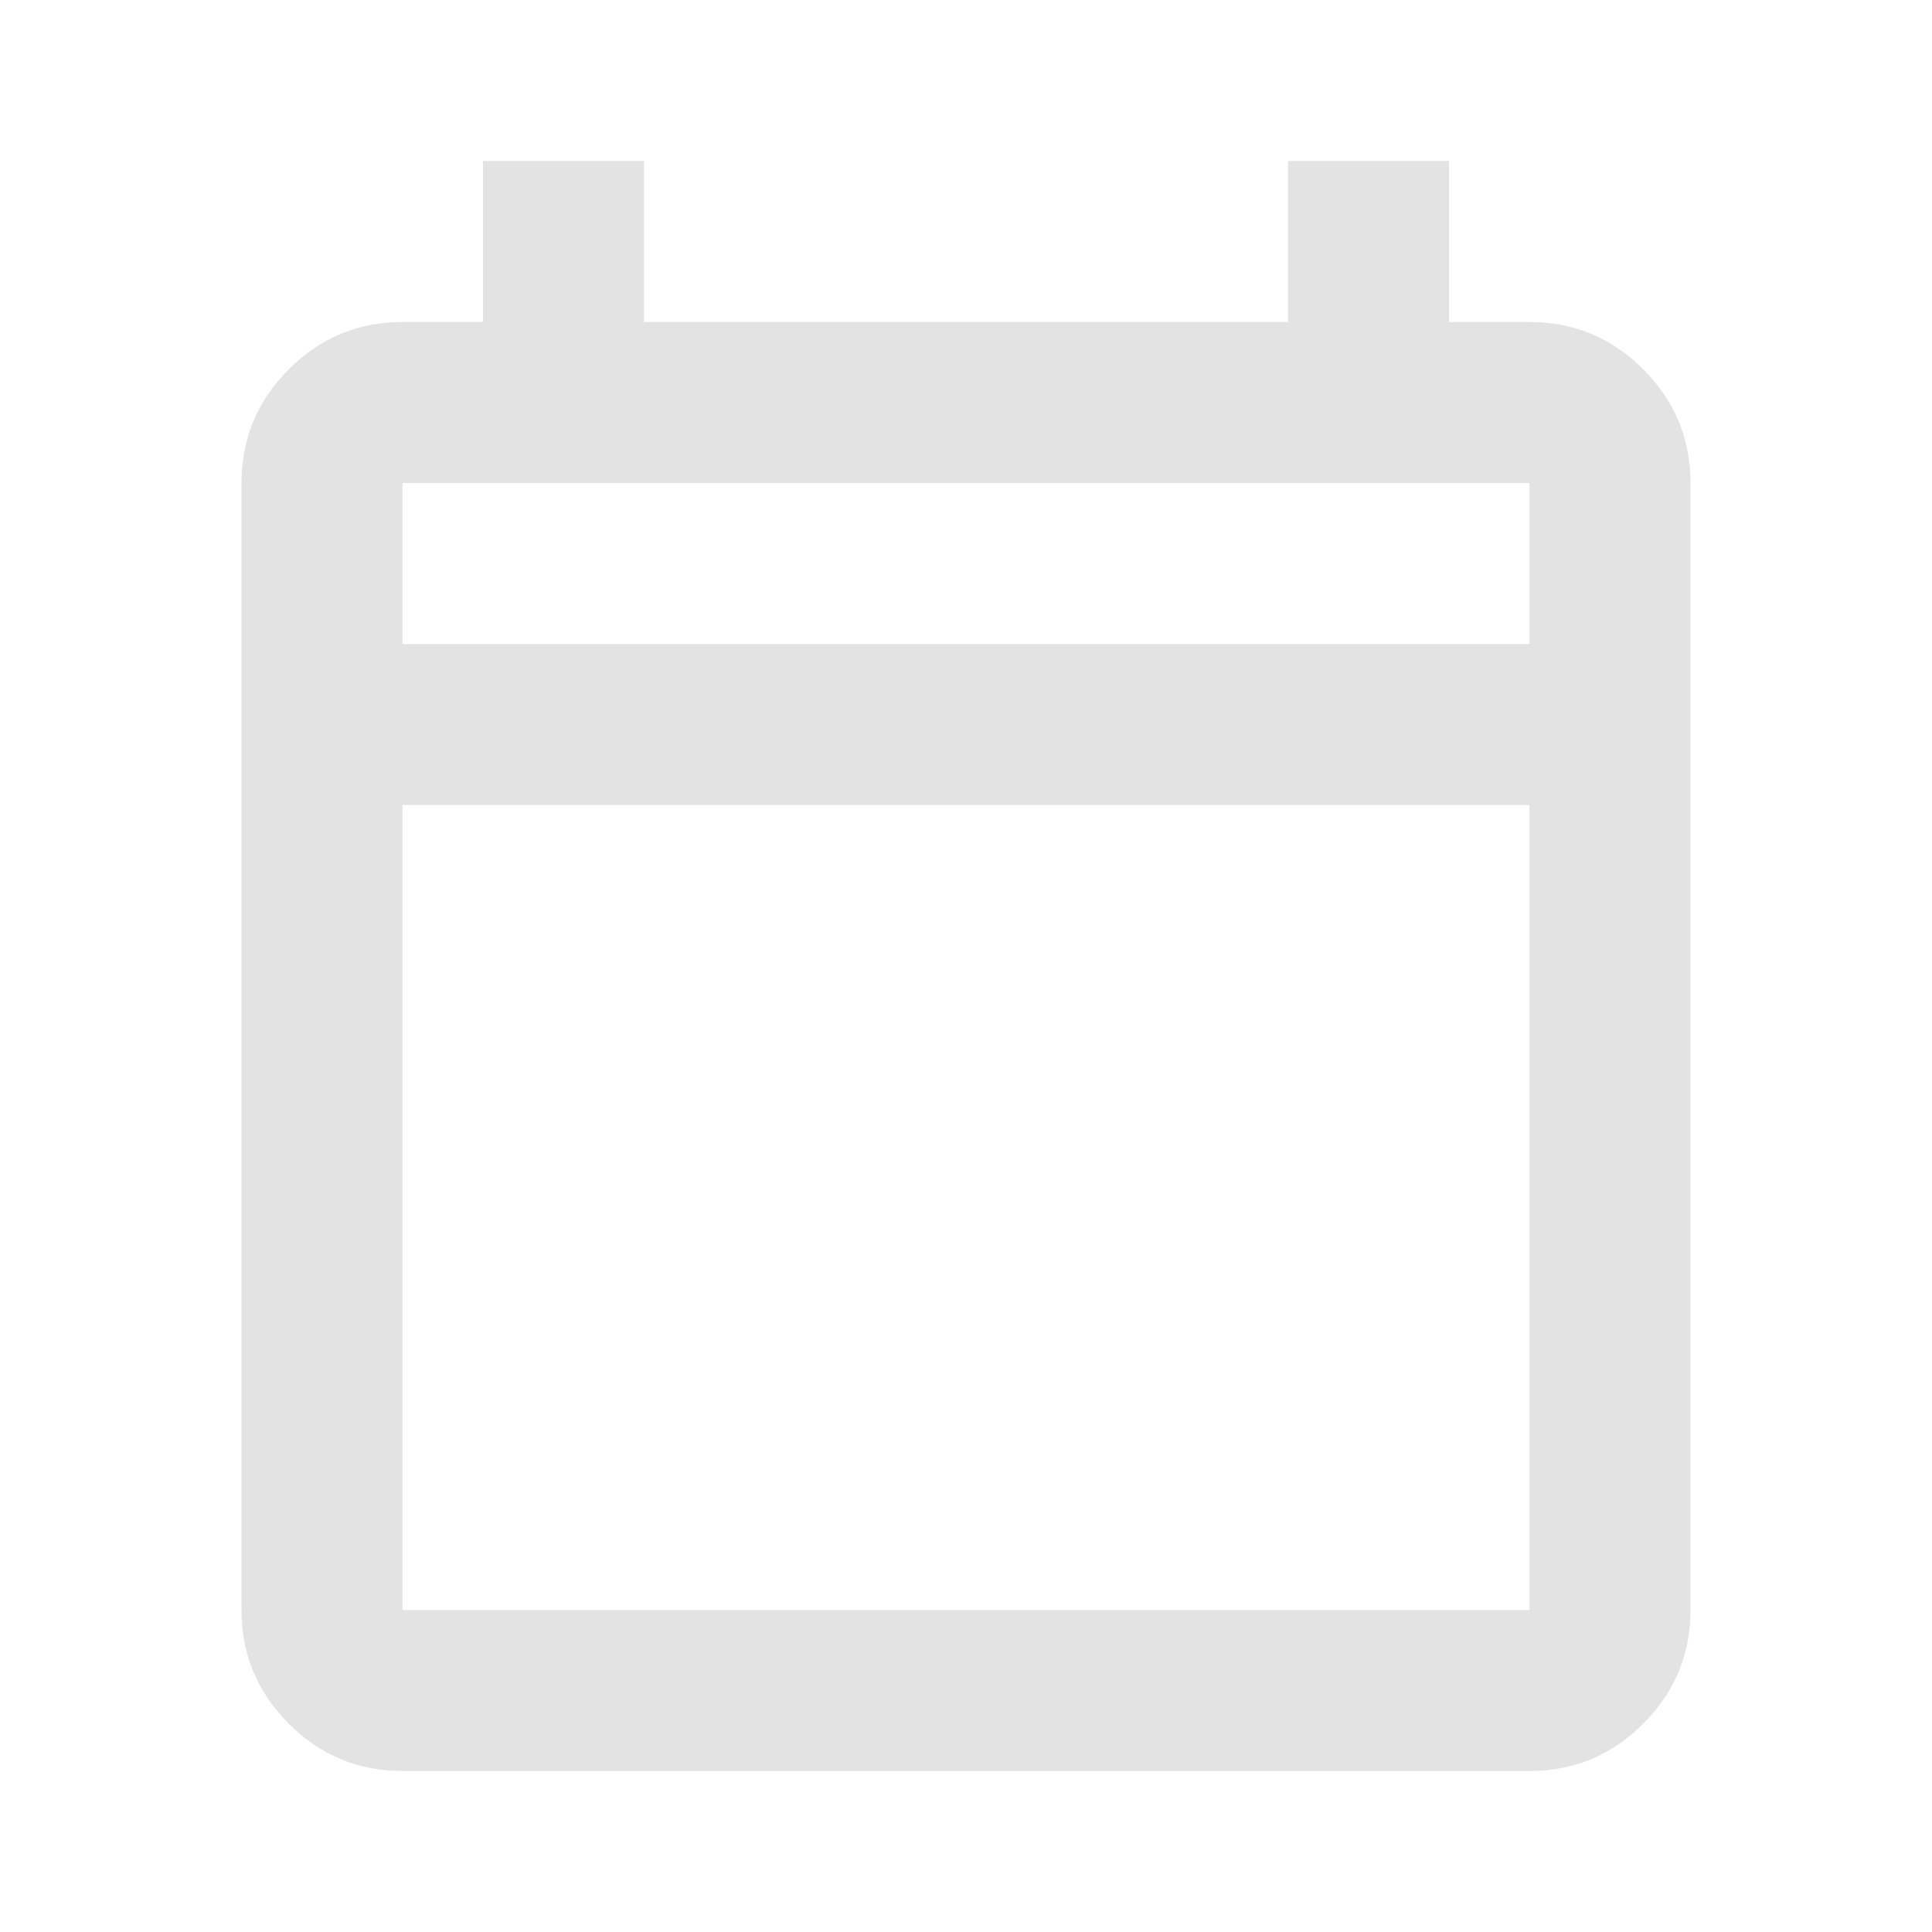
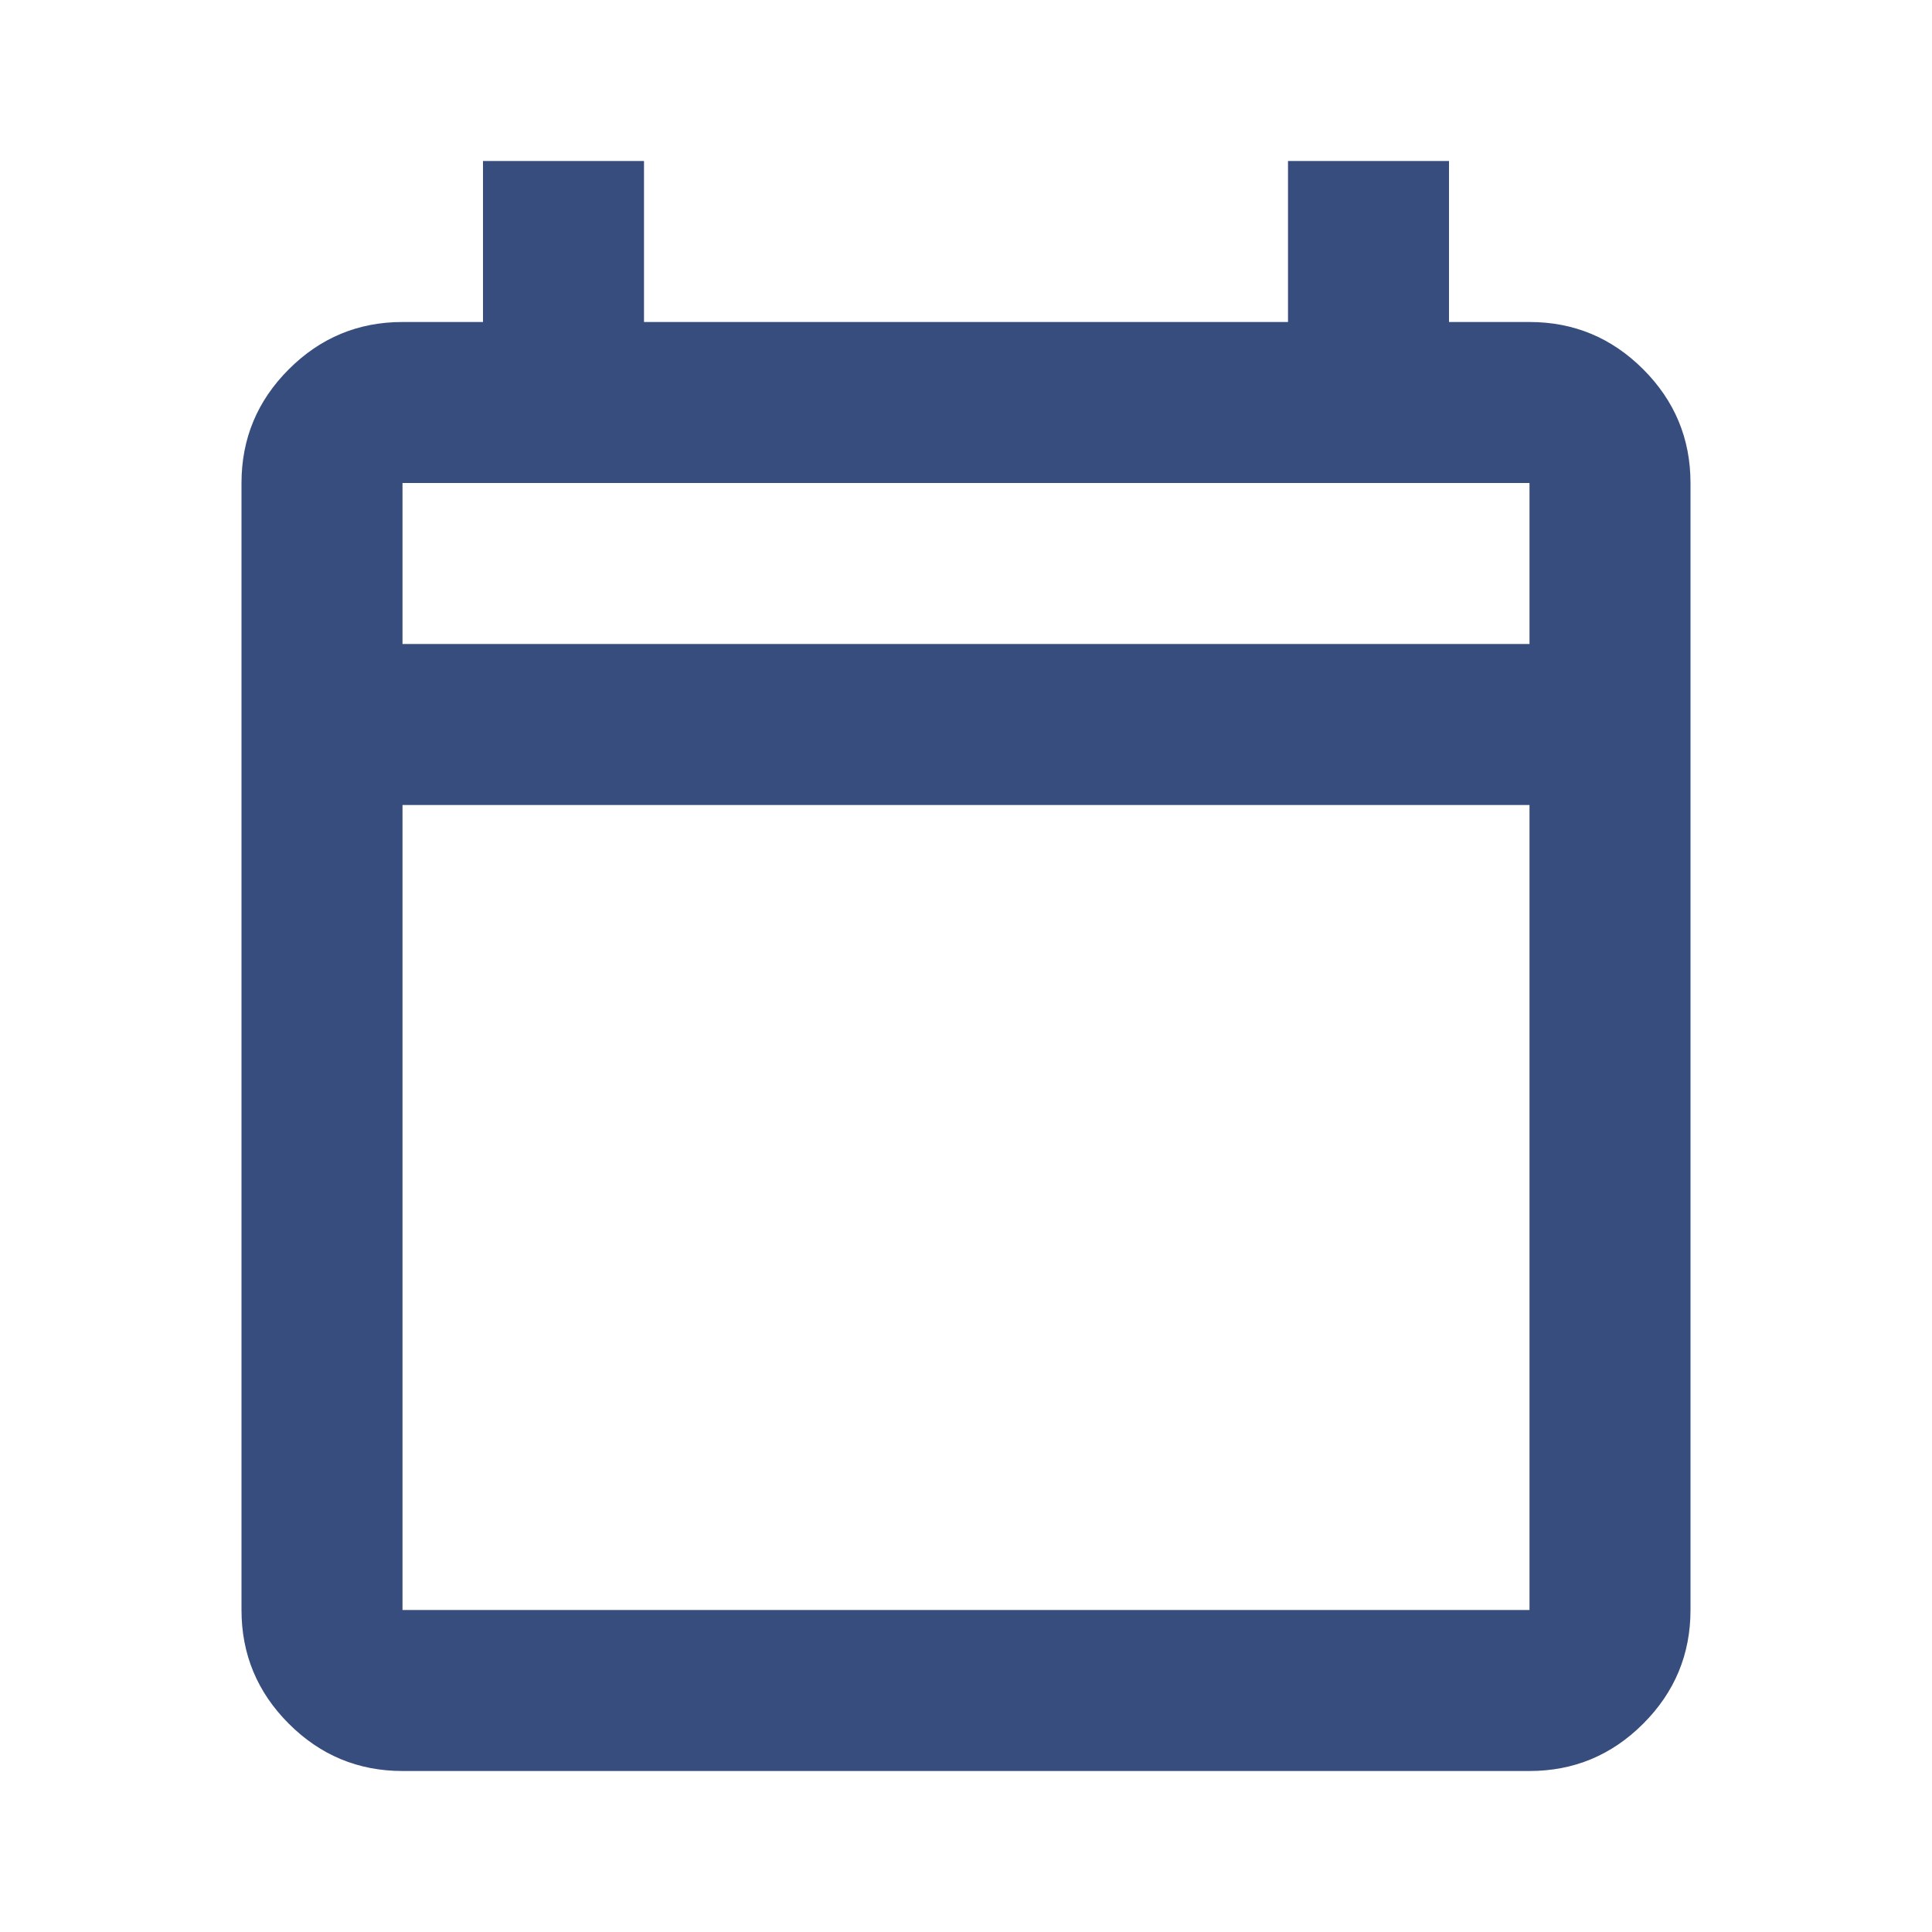
- <svg xmlns="http://www.w3.org/2000/svg" height="24px" viewBox="0 -960 960 960" width="24px" fill="#e3e3e3">
+ <svg xmlns="http://www.w3.org/2000/svg" height="24px" viewBox="0 -960 960 960" width="24px" fill="#364d7d">
  <path d="M200-80q-33 0-56.5-23.5T120-160v-560q0-33 23.5-56.5T200-800h40v-80h80v80h320v-80h80v80h40q33 0 56.5 23.5T840-720v560q0 33-23.5 56.5T760-80H200Zm0-80h560v-400H200v400Zm0-480h560v-80H200v80Zm0 0v-80 80Z" />
</svg>
